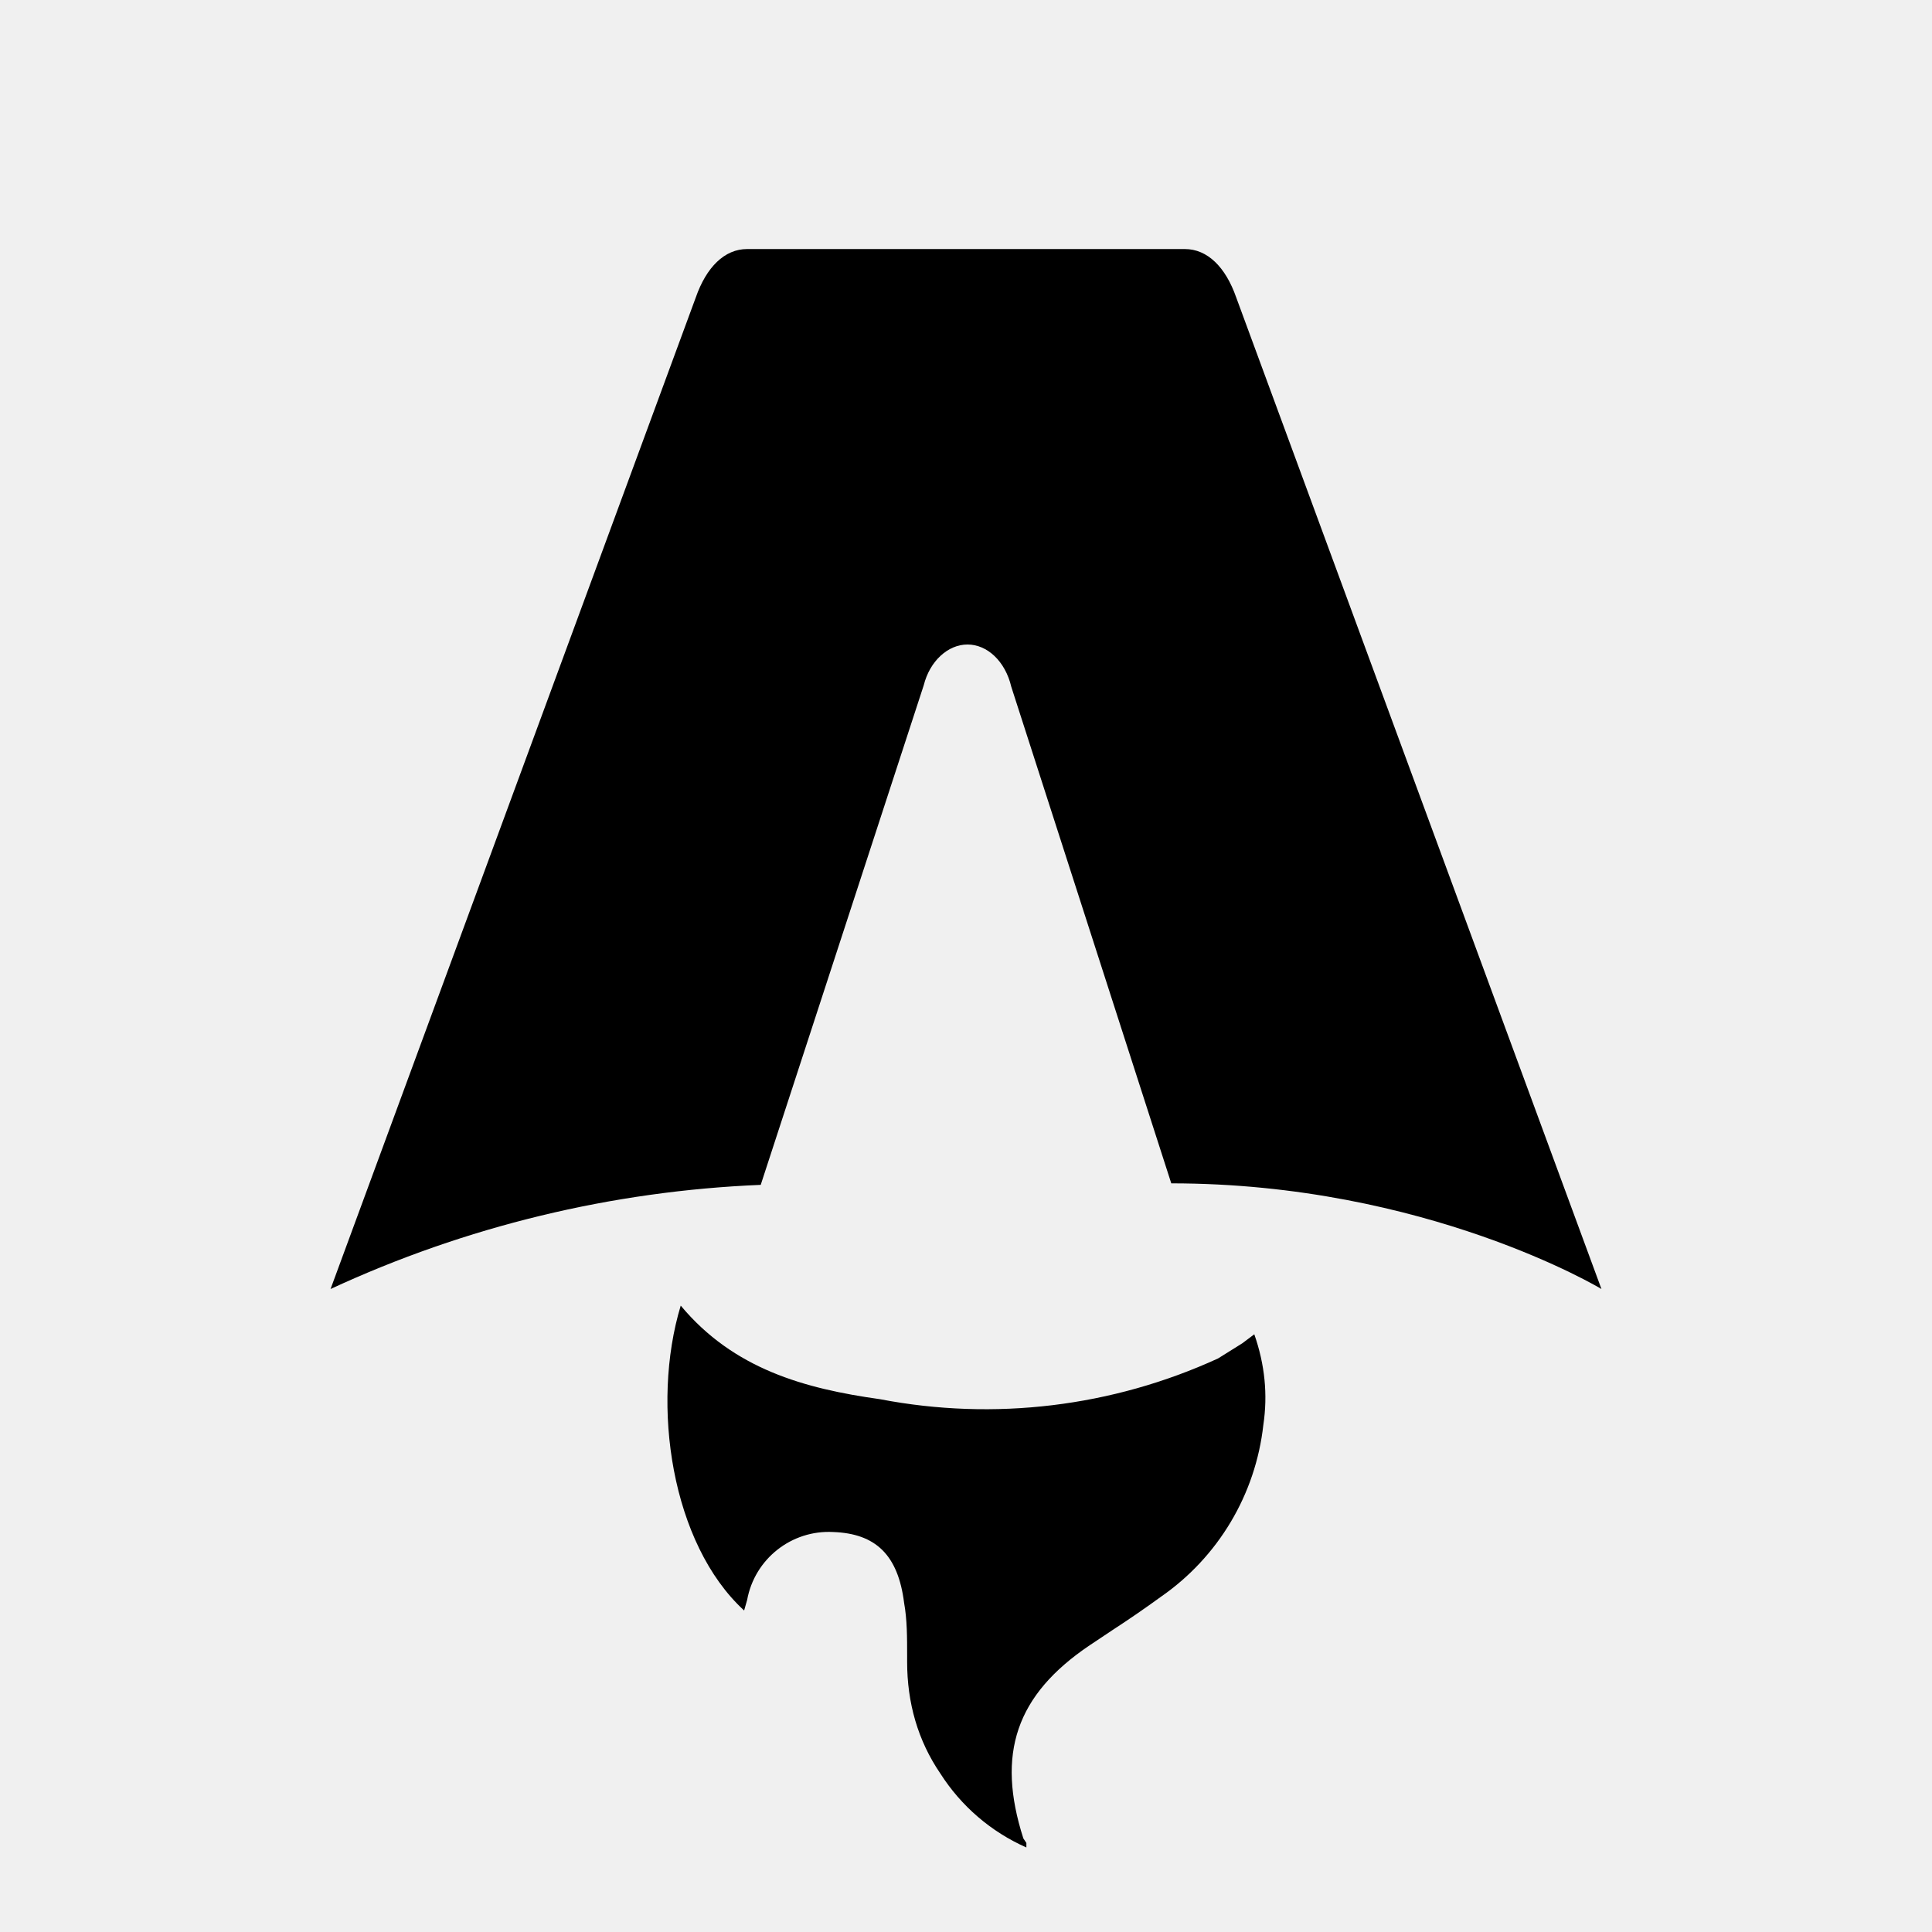
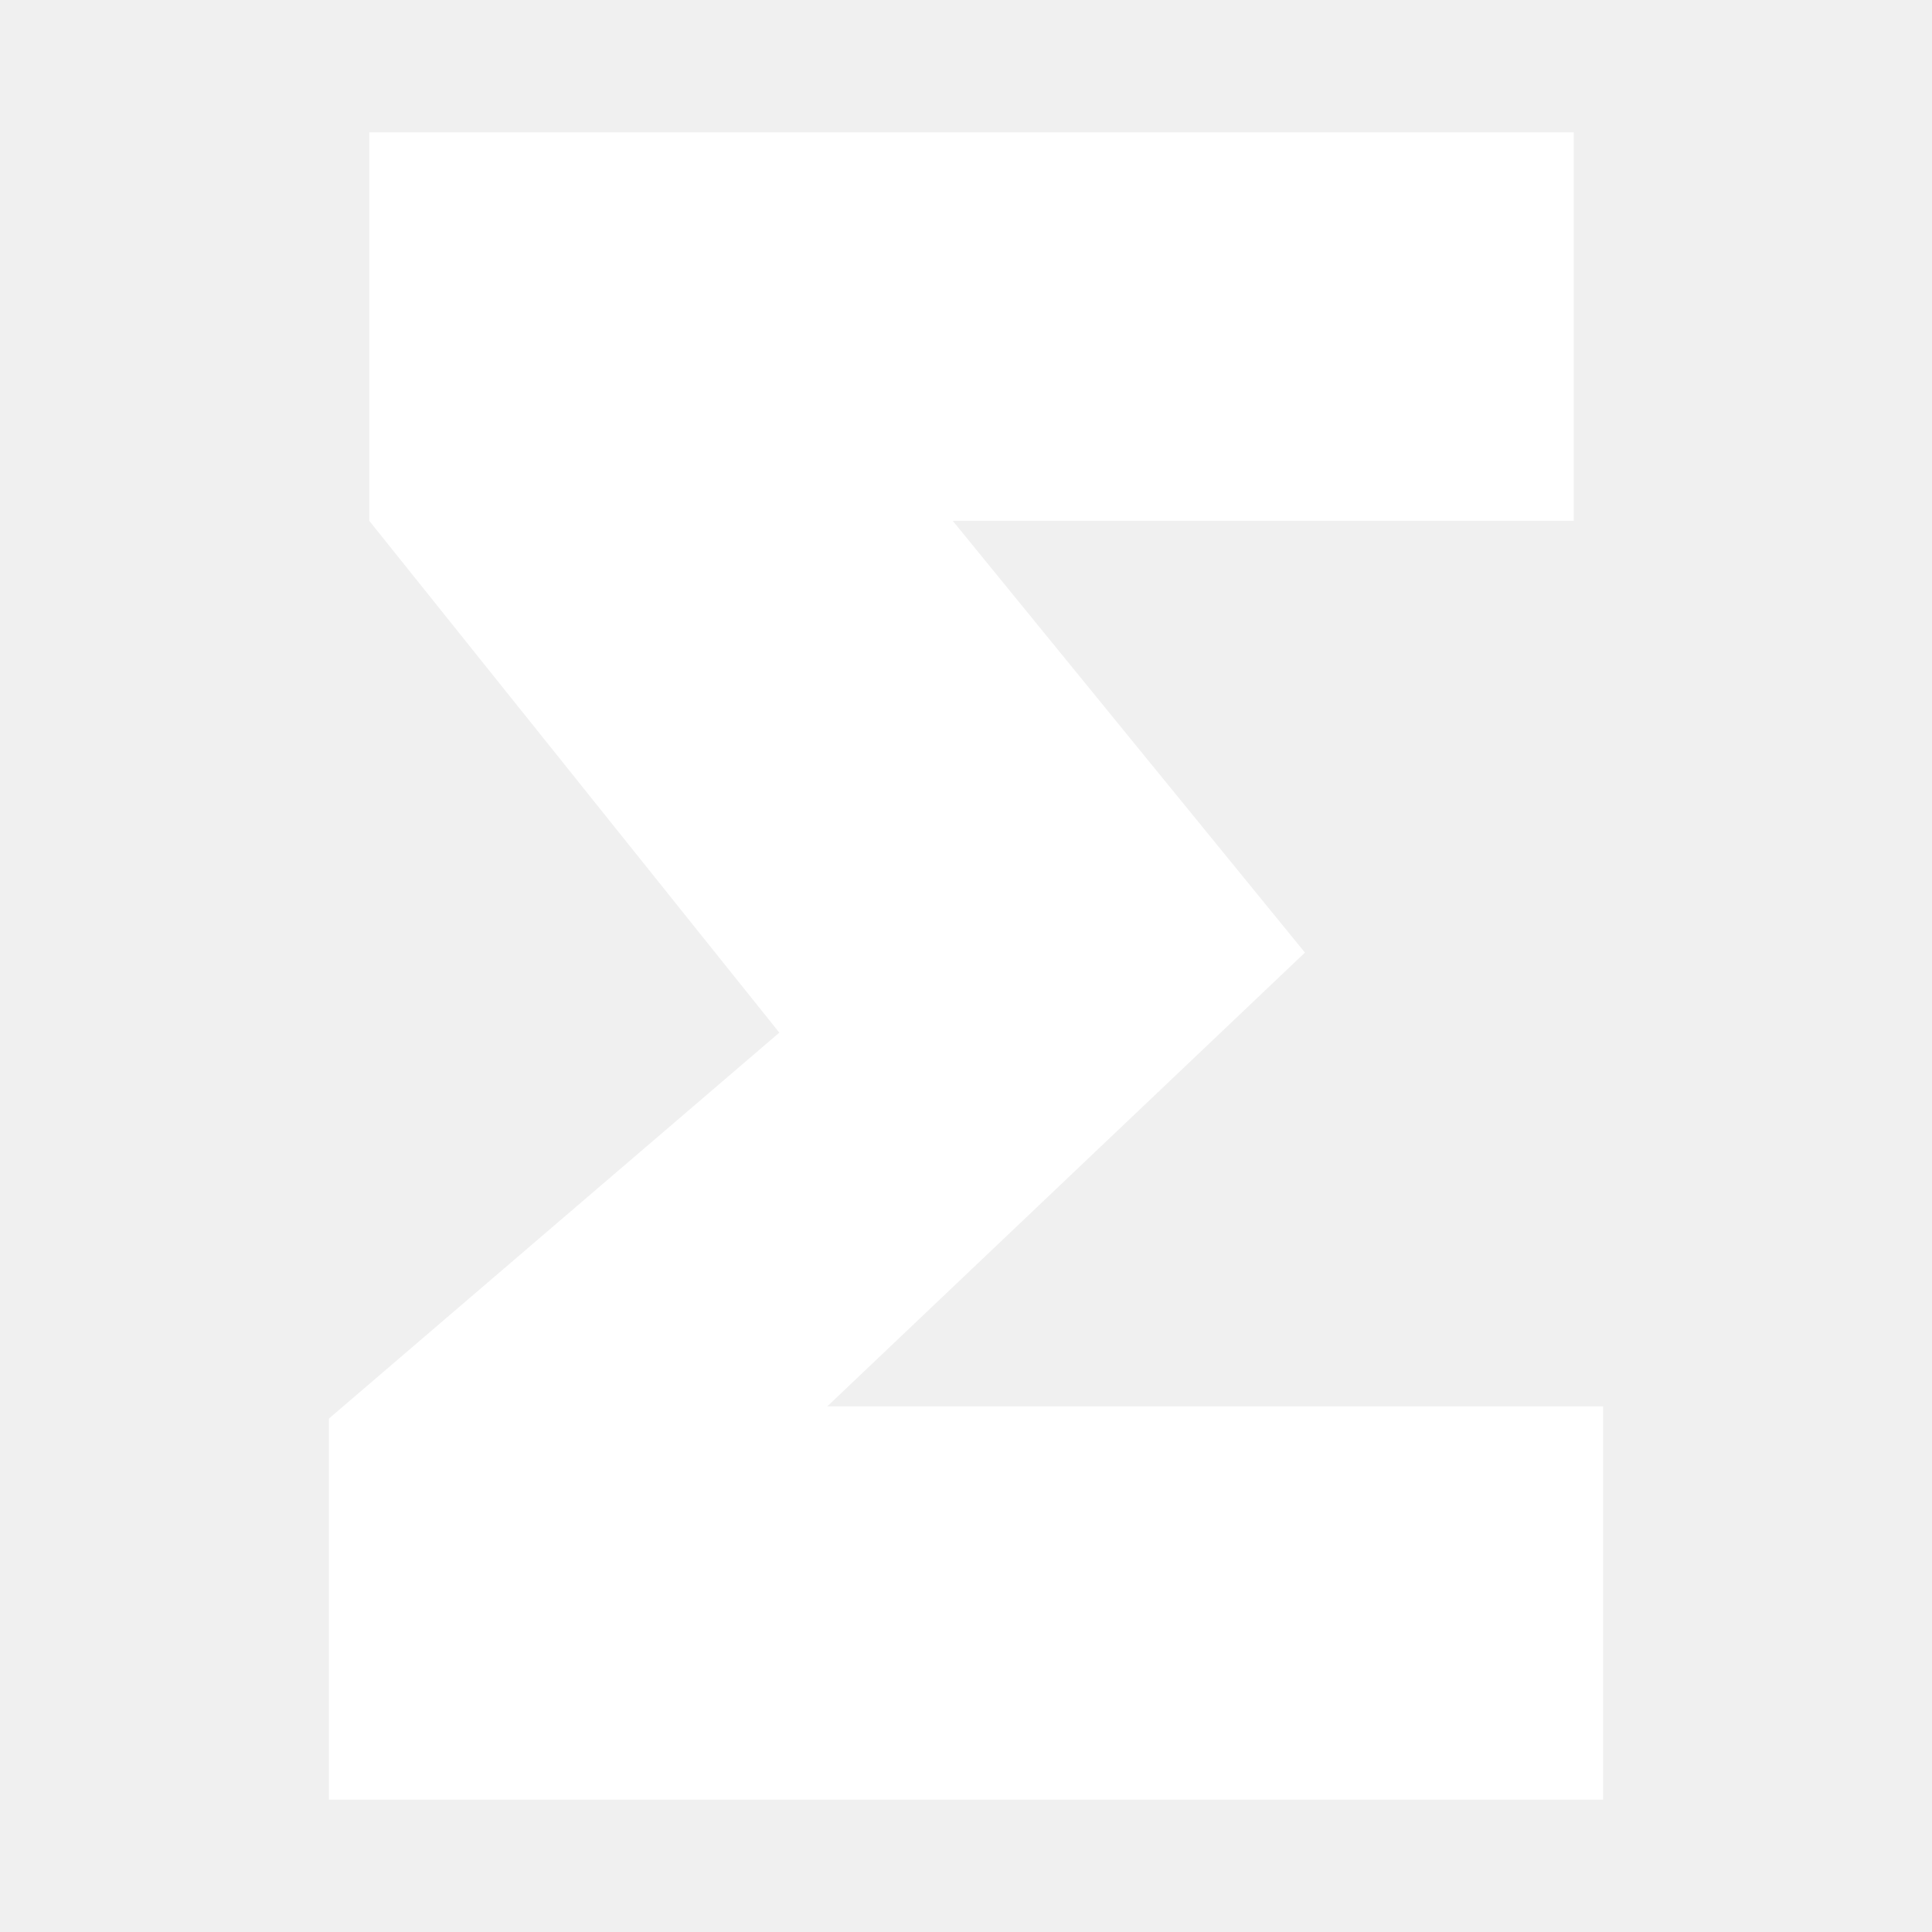
- <svg xmlns="http://www.w3.org/2000/svg" fill="none" viewBox="0 0 128 128">
-   <path d="M50.4 78.5a75.1 75.1 0 0 0-28.5 6.9l24.2-65.7c.7-2 1.9-3.2 3.4-3.2h29c1.5 0 2.7 1.2 3.4 3.2l24.2 65.7s-11.6-7-28.5-7L67 45.5c-.4-1.7-1.6-2.8-2.9-2.8-1.3 0-2.5 1.1-2.9 2.7L50.4 78.5Zm-1.1 28.2Zm-4.2-20.2c-2 6.6-.6 15.8 4.2 20.2a17.5 17.5 0 0 1 .2-.7 5.5 5.5 0 0 1 5.7-4.5c2.8.1 4.3 1.5 4.7 4.7.2 1.1.2 2.3.2 3.5v.4c0 2.7.7 5.2 2.2 7.4a13 13 0 0 0 5.7 4.9v-.3l-.2-.3c-1.8-5.6-.5-9.5 4.4-12.8l1.5-1a73 73 0 0 0 3.2-2.2 16 16 0 0 0 6.8-11.4c.3-2 .1-4-.6-6l-.8.6-1.6 1a37 37 0 0 1-22.4 2.7c-5-.7-9.7-2-13.2-6.2Z" />
-   <style>
-         path { fill: #000; }
-         @media (prefers-color-scheme: dark) {
-             path { fill: #FFF; }
-         }
+ <svg xmlns="http://www.w3.org/2000/svg" id="Layer_1" data-name="Layer 1" viewBox="0 0 160 160">
+   <defs>
+     <style>
+       .cls-1 {
+         fill: #fff;
+       }
    </style>
+   </defs>
+   <path class="cls-1" d="M27.24,149.04v-31.56l37.3-31.96L30.58,43.13V10.96h99.75v32.17h-51.43l29.17,35.76-39.56,37.58h64.25v32.57H27.24Z" />
</svg>
